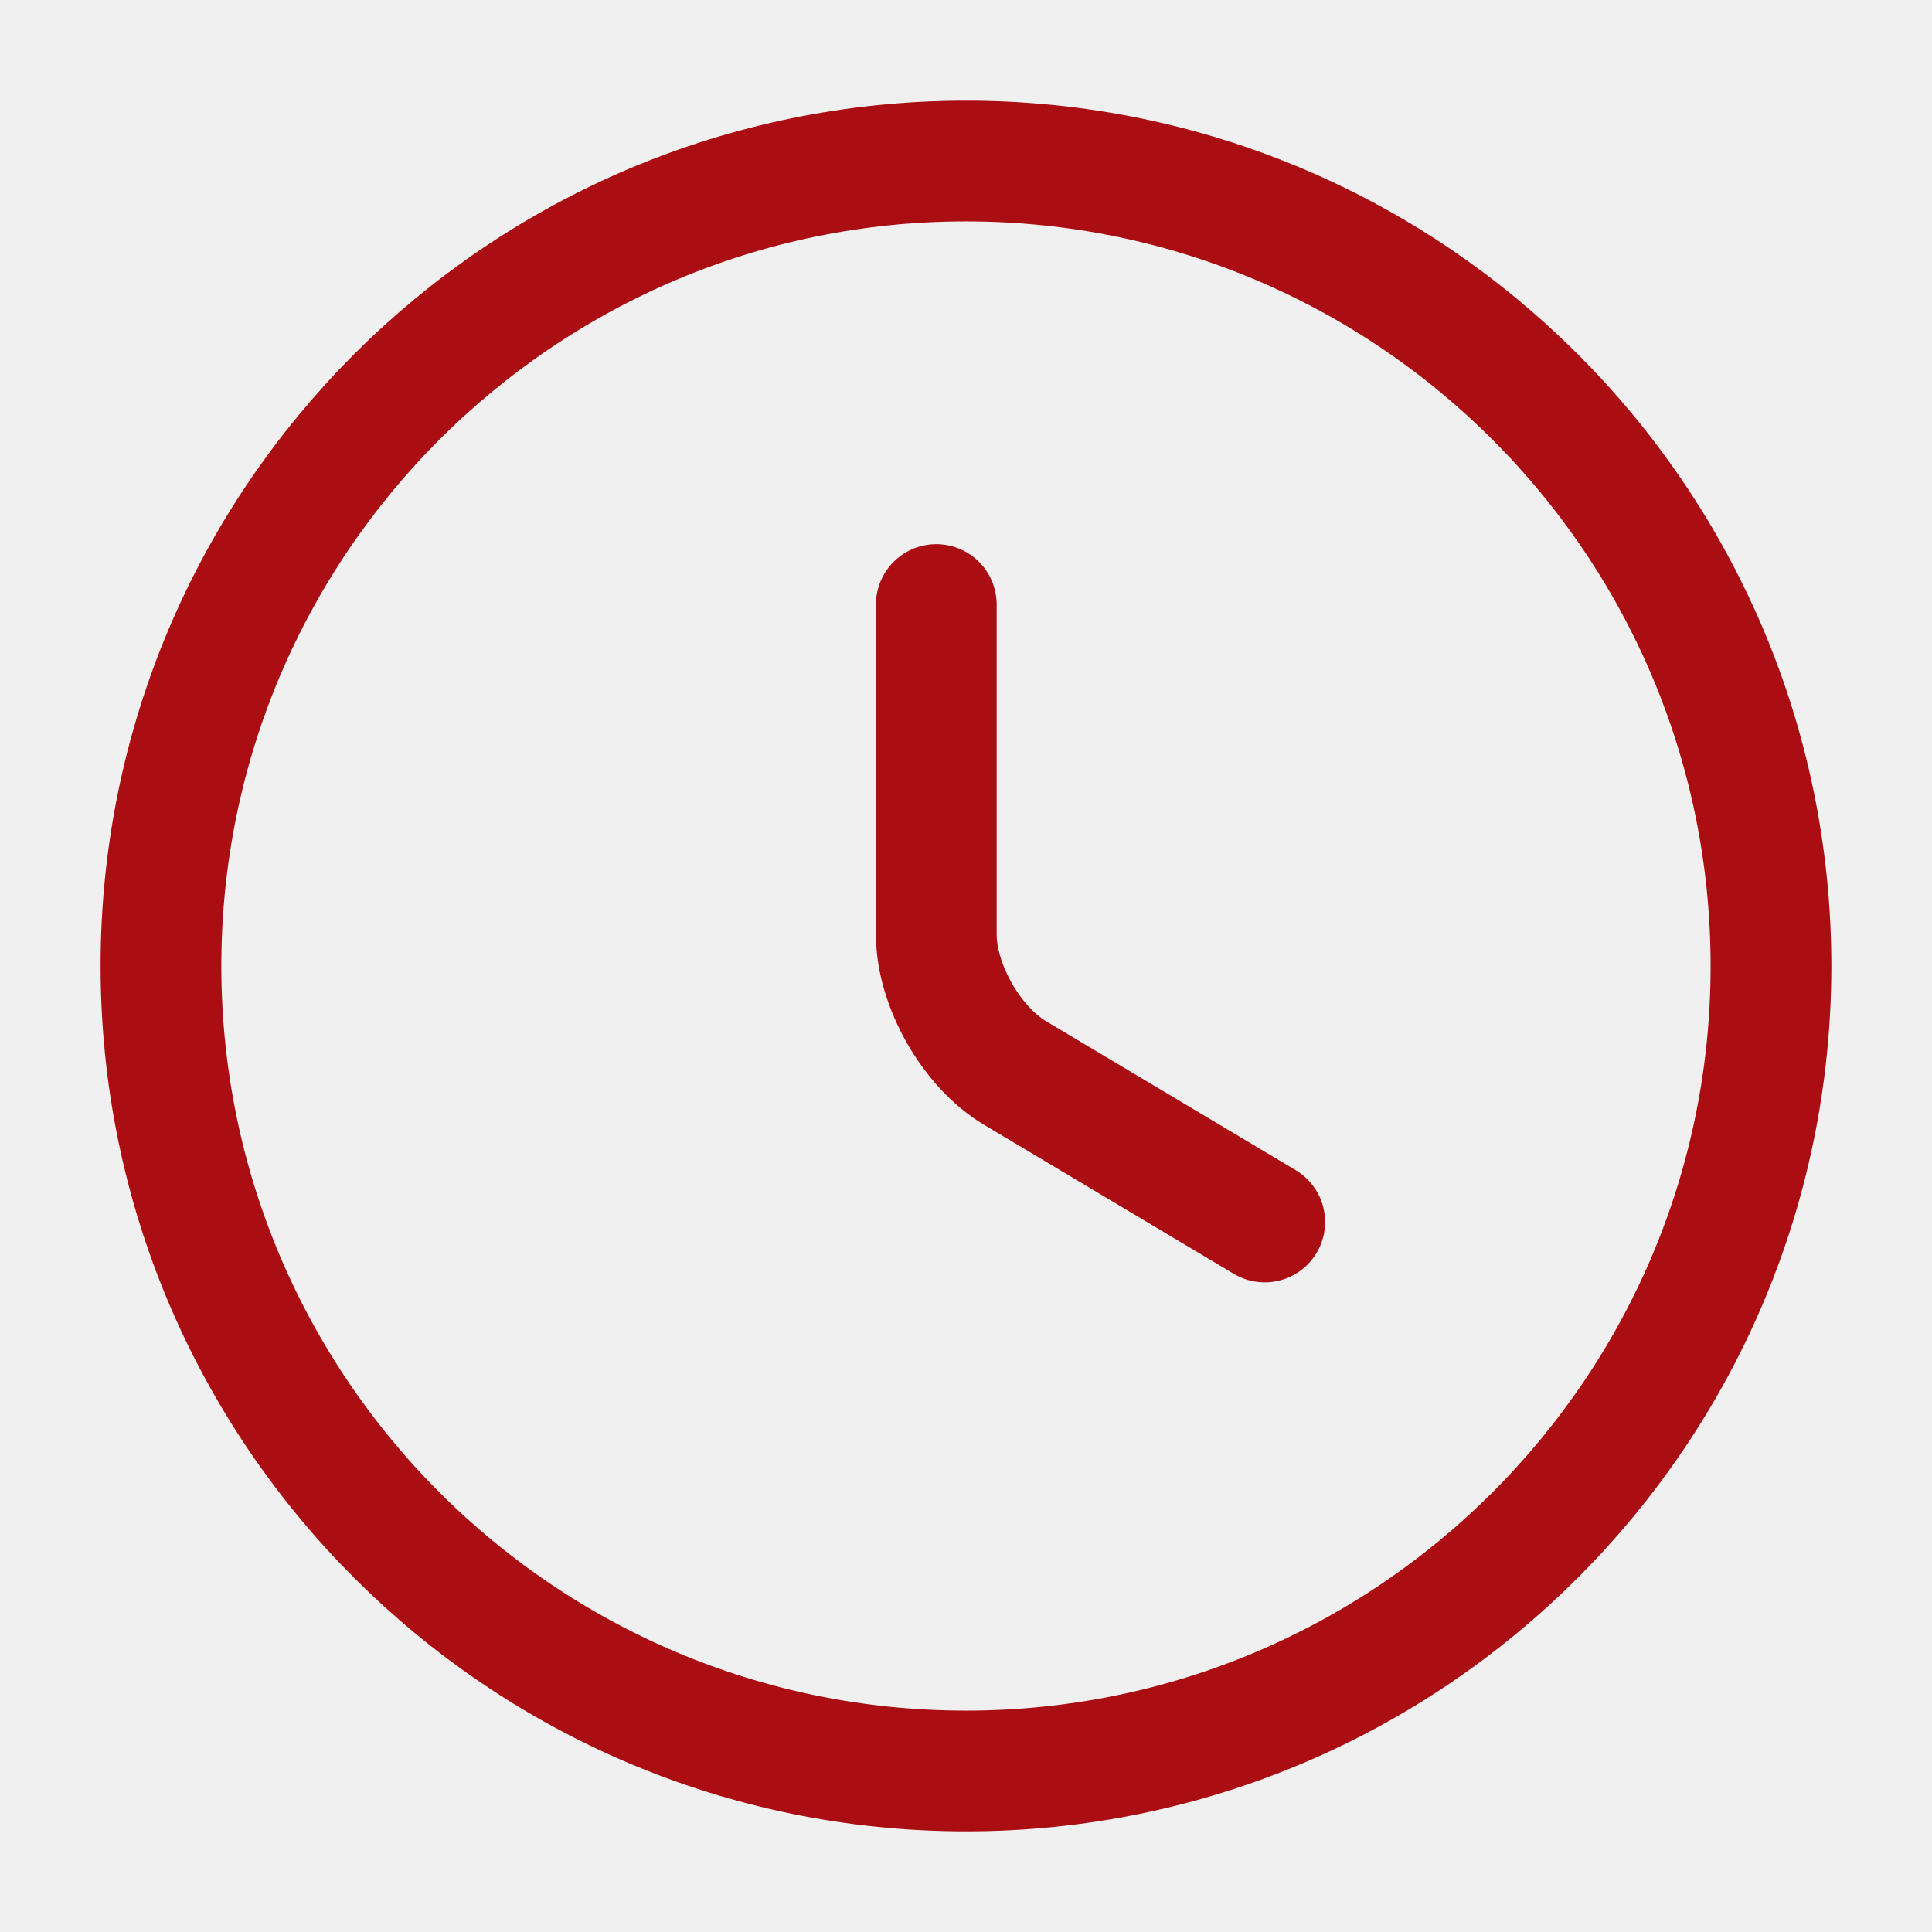
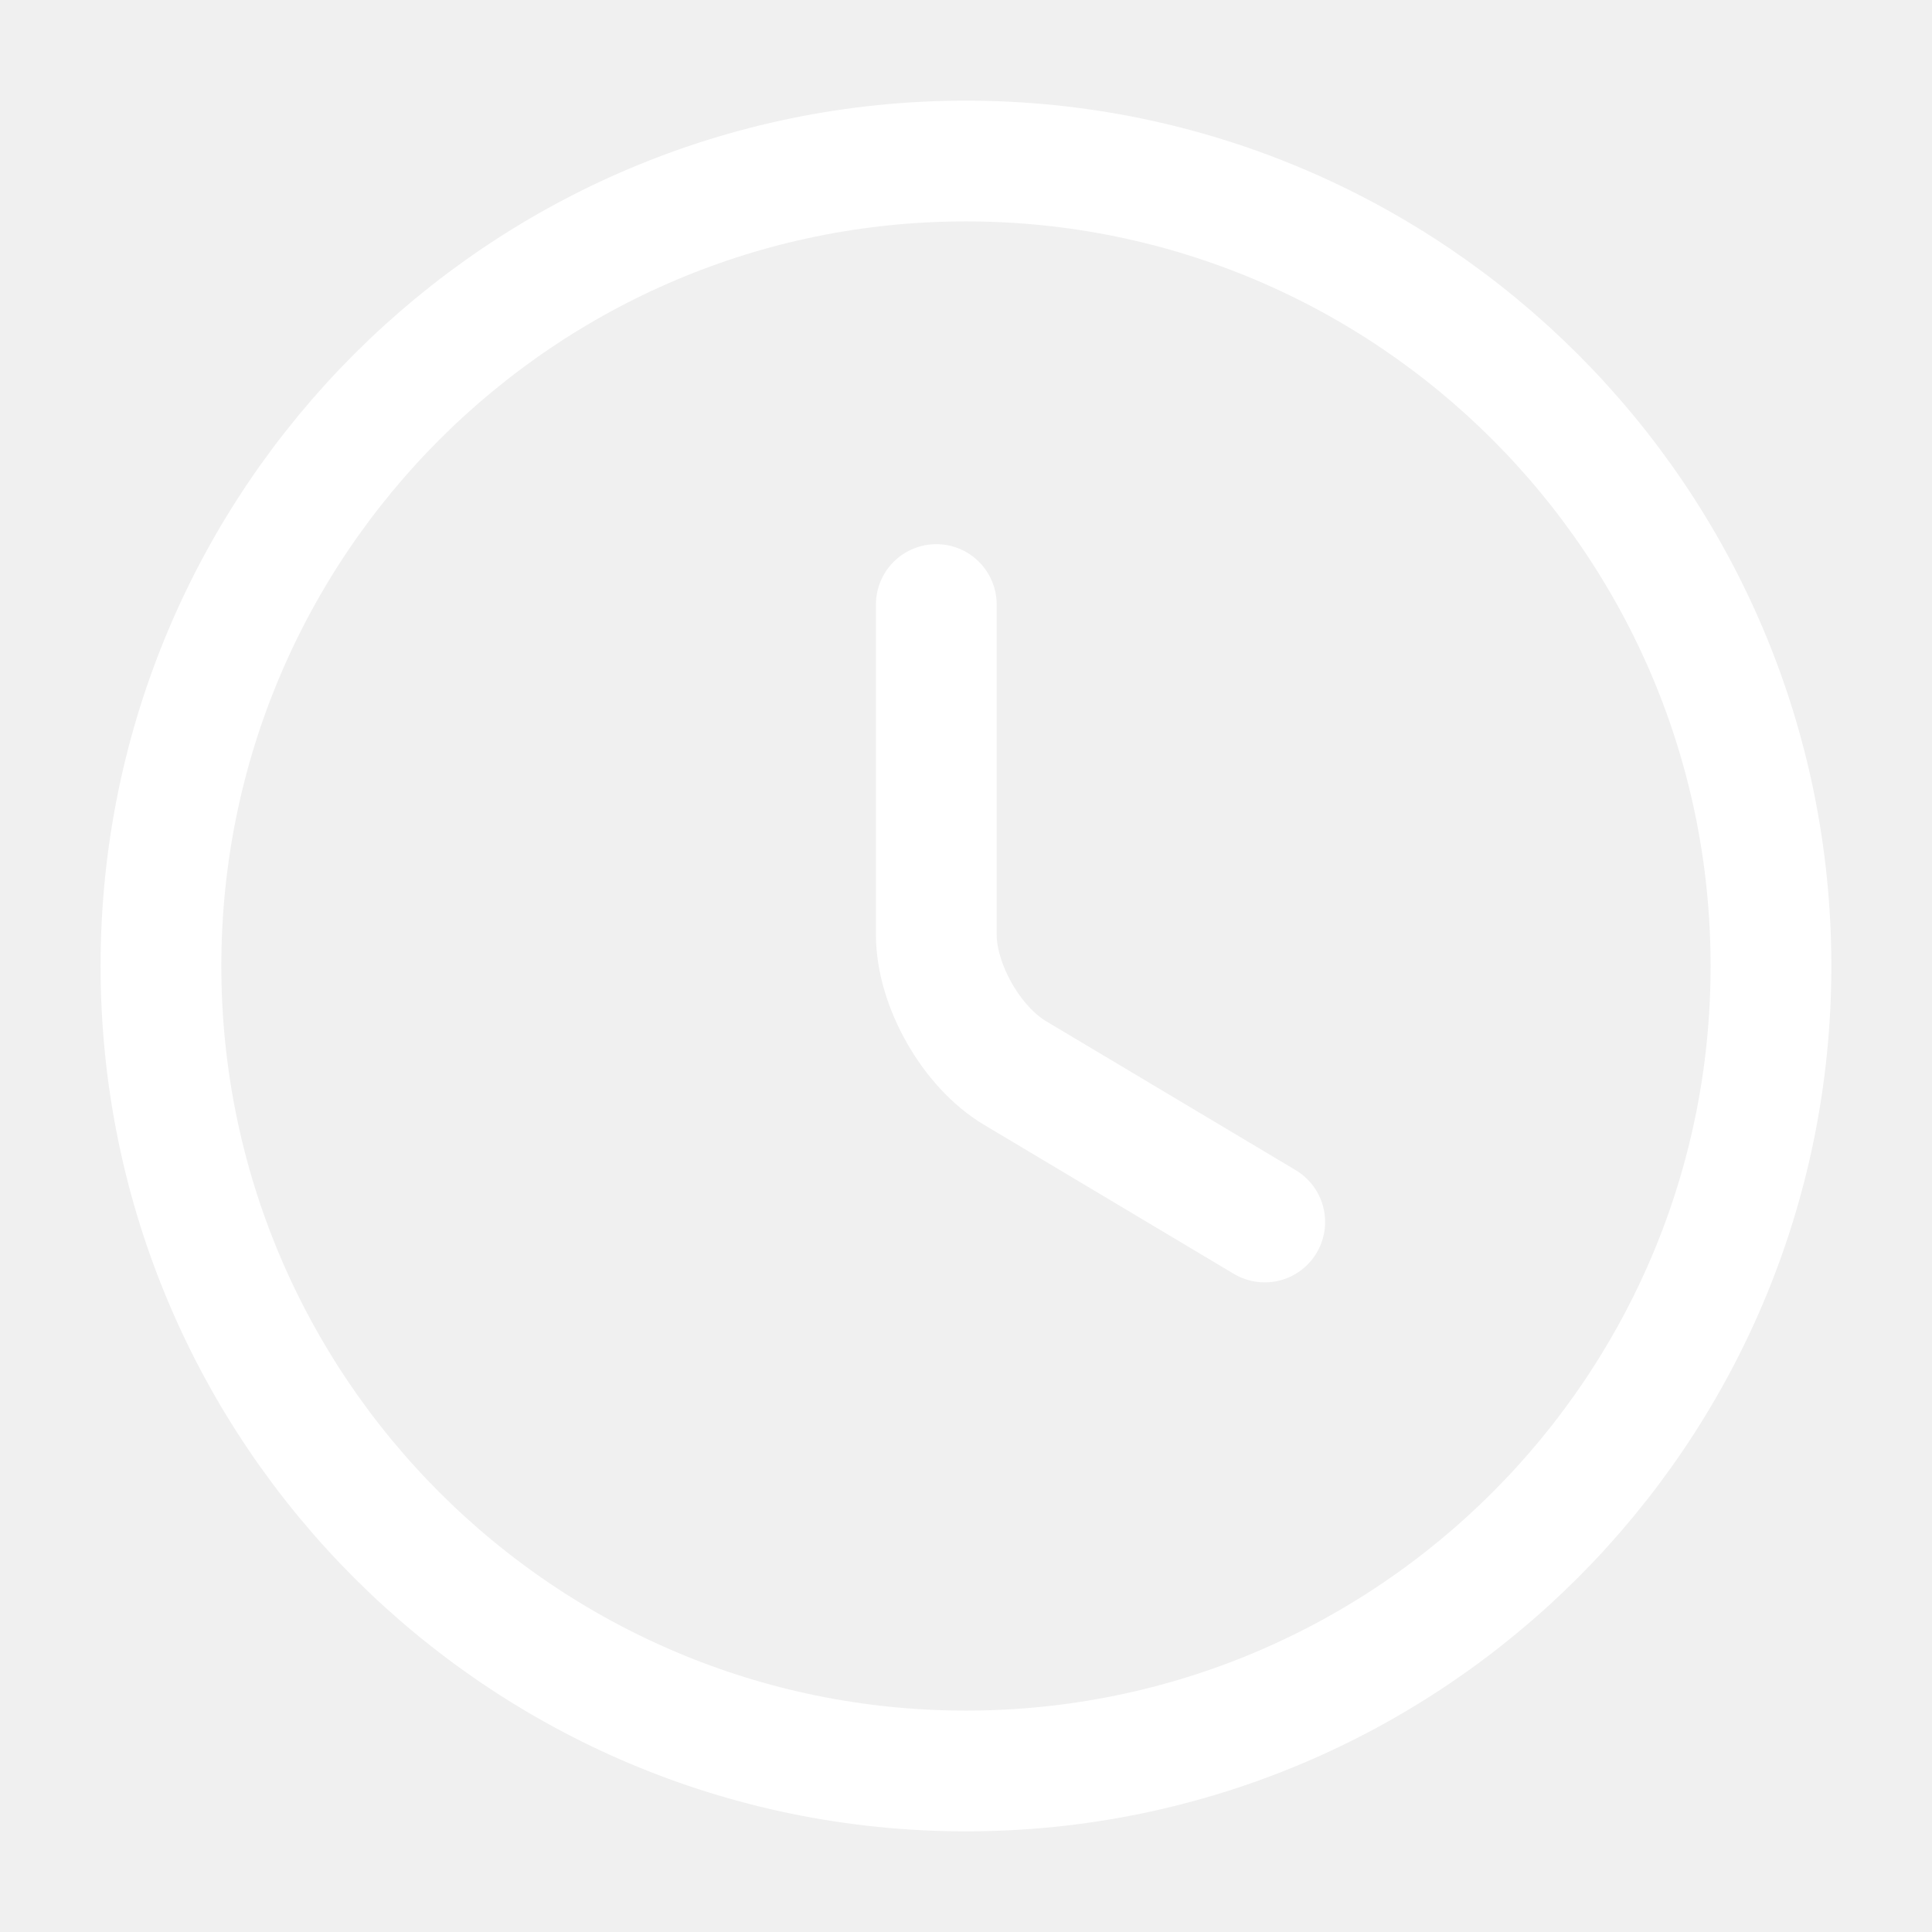
<svg xmlns="http://www.w3.org/2000/svg" width="32" height="32" viewBox="0 0 32 32" fill="none">
-   <path d="M29.333 16C29.333 23.36 23.359 29.333 15.999 29.333C8.639 29.333 2.666 23.36 2.666 16C2.666 8.64 8.639 2.667 15.999 2.667C23.359 2.667 29.333 8.64 29.333 16Z" stroke="#AB0E12" stroke-width="2" stroke-linecap="round" stroke-linejoin="round" />
-   <path d="M20.948 20.24L16.814 17.773C16.095 17.347 15.508 16.32 15.508 15.48V10.013" stroke="#AB0E12" stroke-width="2" stroke-linecap="round" stroke-linejoin="round" />
+   <path d="M29.333 16C29.333 23.36 23.359 29.333 15.999 29.333C8.639 29.333 2.666 23.36 2.666 16C2.666 8.64 8.639 2.667 15.999 2.667C23.359 2.667 29.333 8.64 29.333 16Z" stroke="white" stroke-width="2" stroke-linecap="round" stroke-linejoin="round" />
+   <path d="M20.948 20.24L16.814 17.773C16.095 17.347 15.508 16.32 15.508 15.48V10.013" stroke="white" stroke-width="2" stroke-linecap="round" stroke-linejoin="round" />
</svg>
